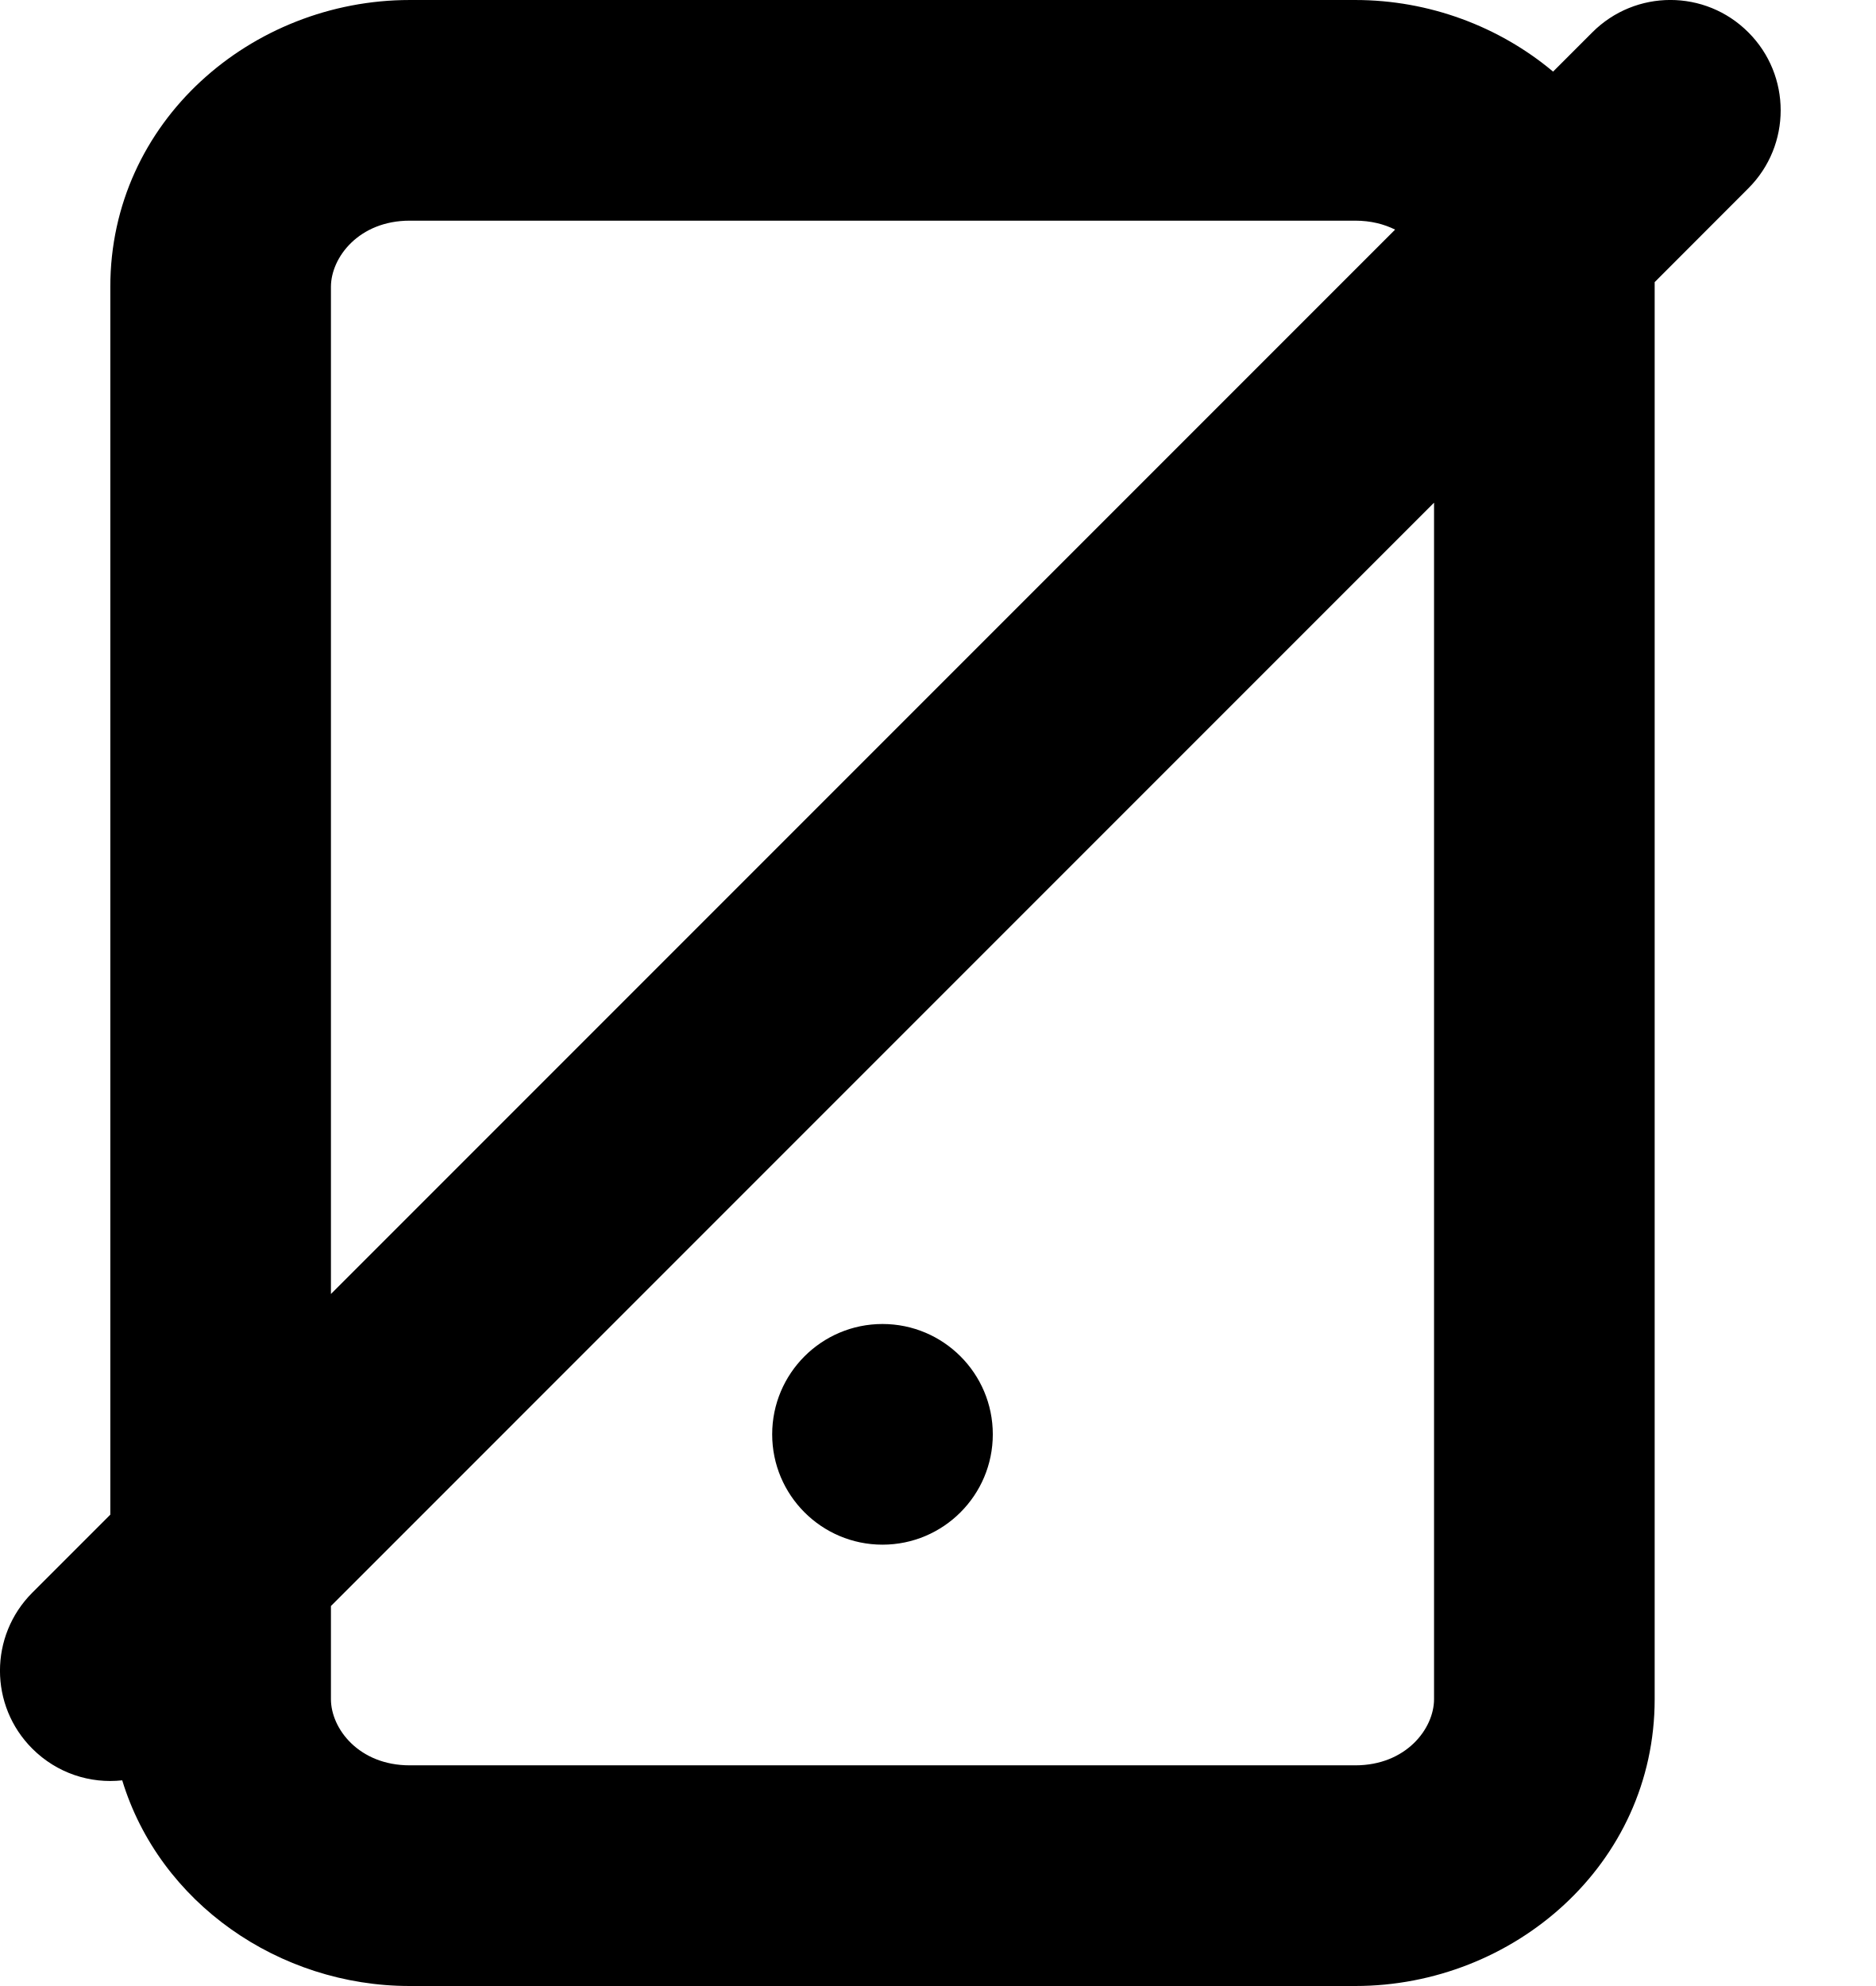
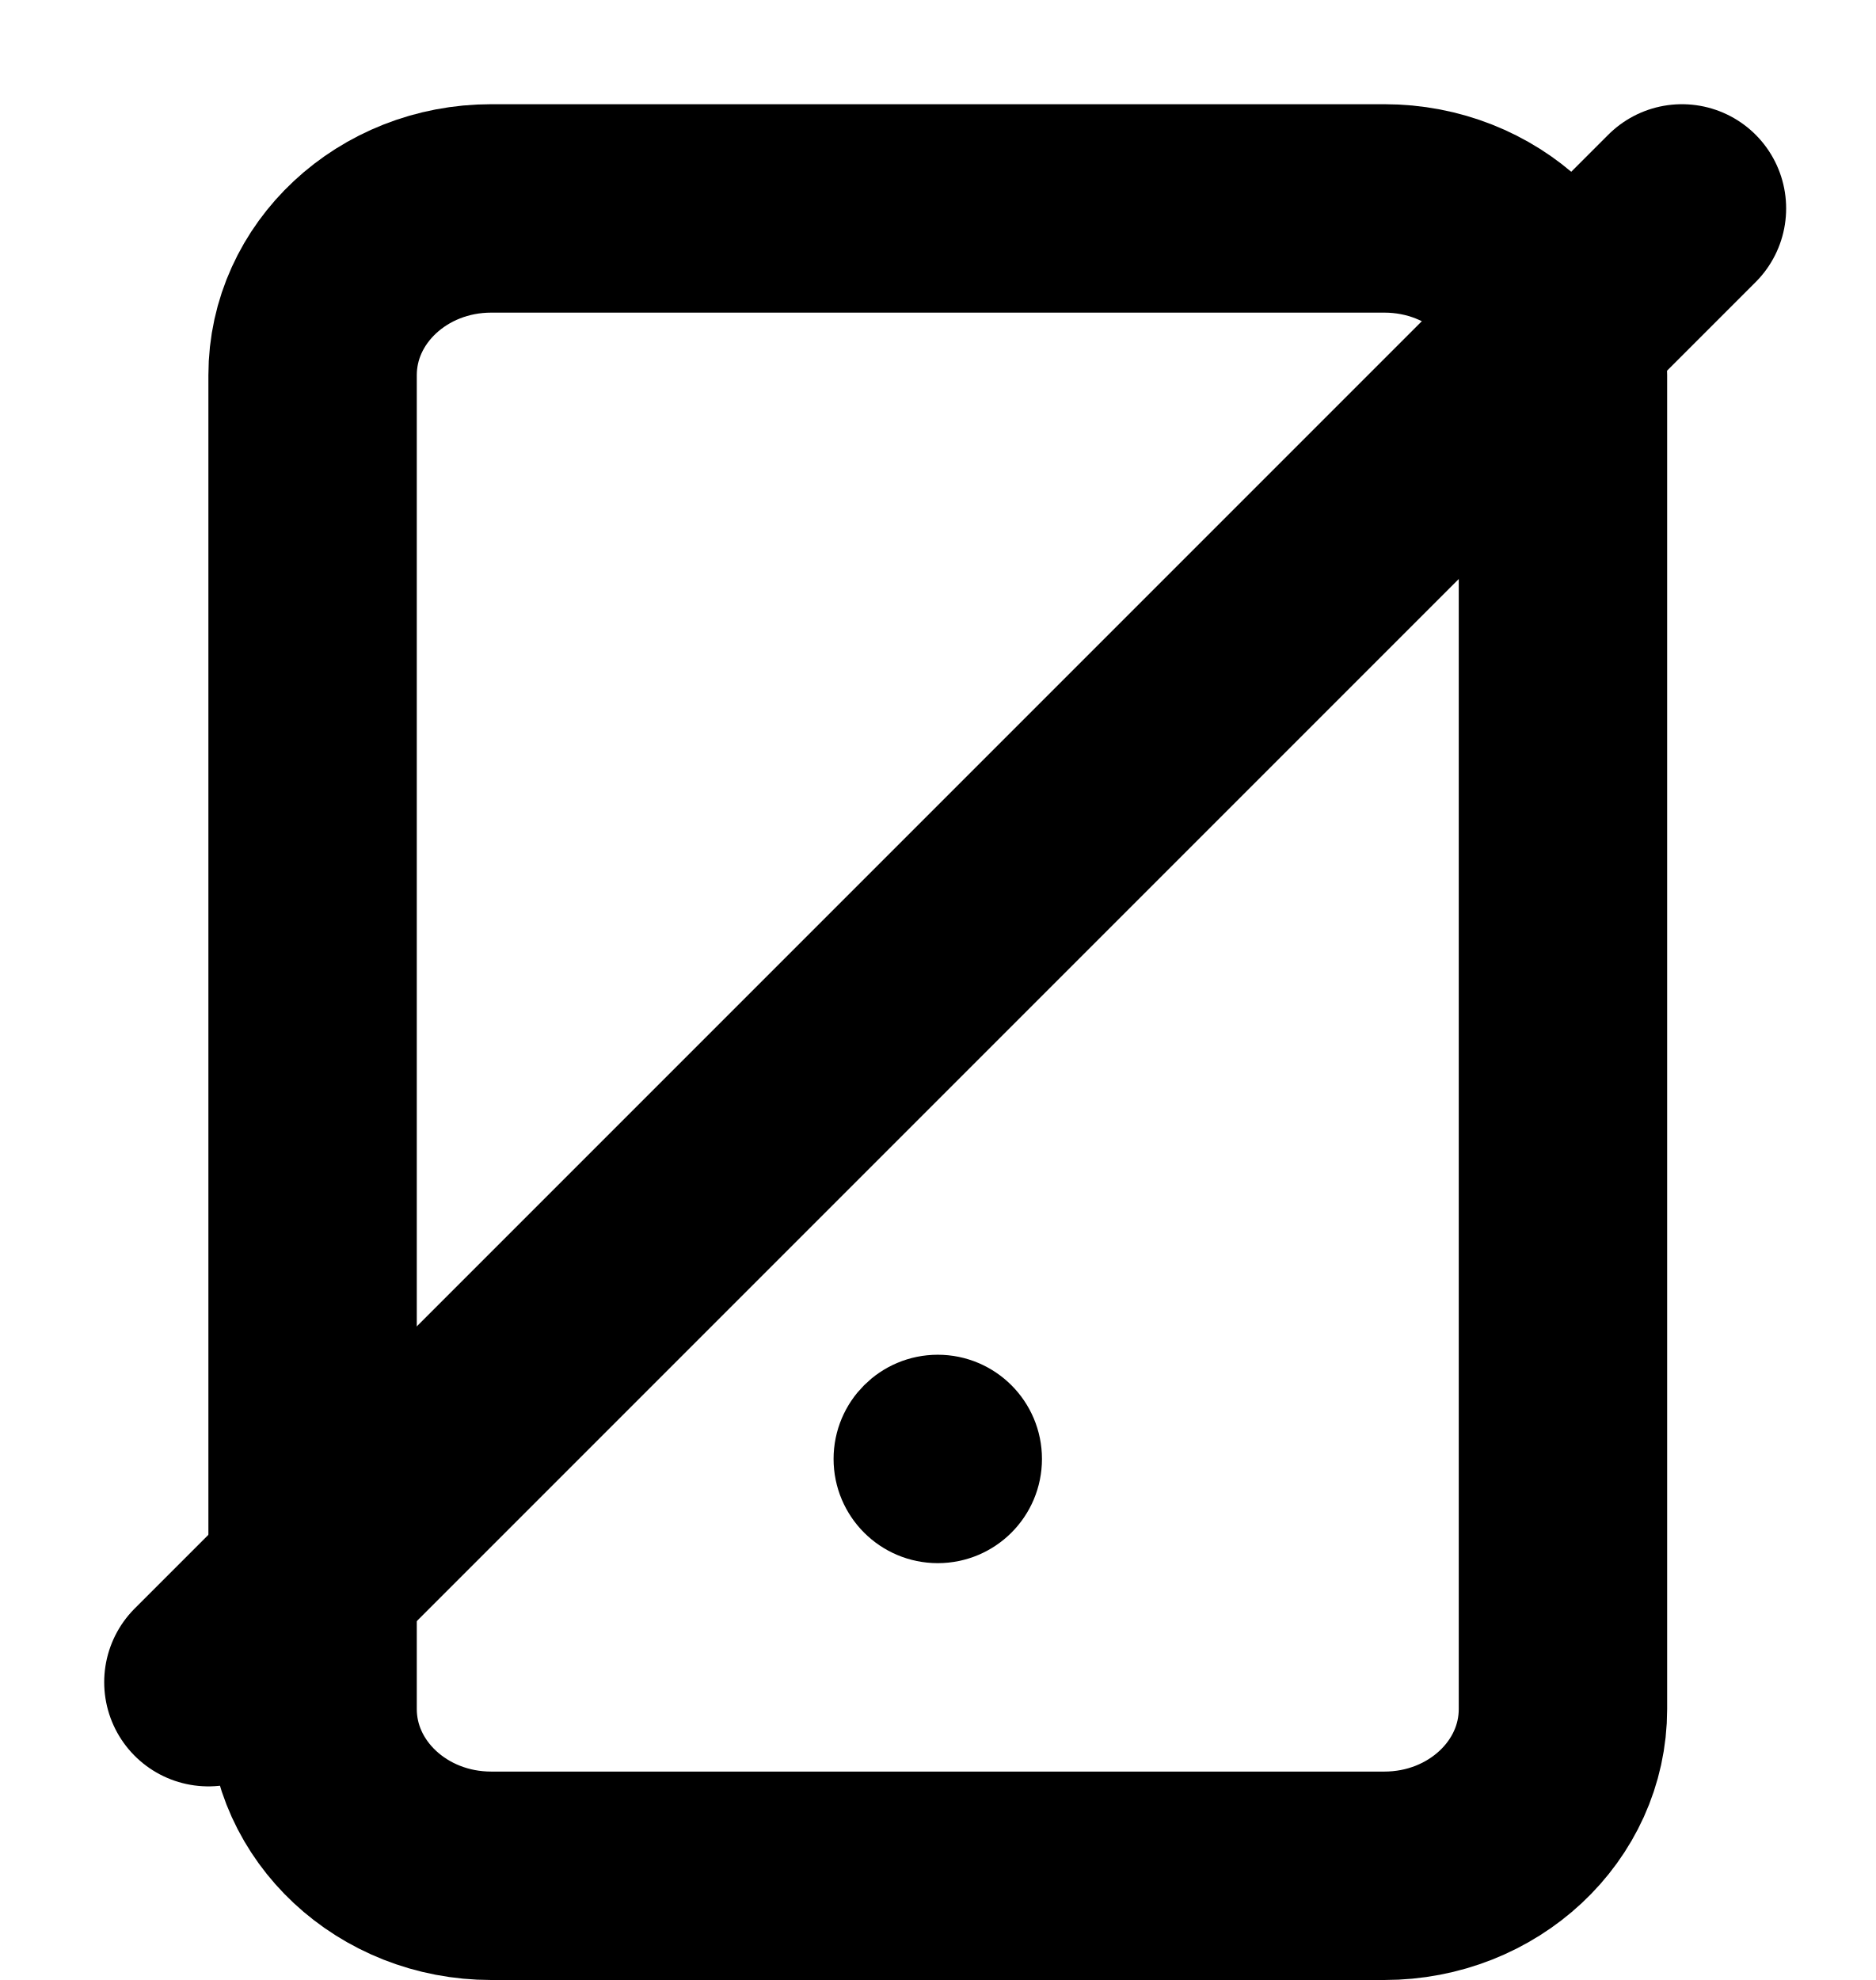
- <svg xmlns="http://www.w3.org/2000/svg" width="17" height="18" viewBox="0 0 17 18" fill="currentColor">
-   <path fill-rule="evenodd" clip-rule="evenodd" d="M0.293 14.435C-0.098 14.826 -0.098 15.459 0.293 15.849C0.516 16.072 0.818 16.168 1.108 16.136C1.446 17.246 2.528 18 3.714 18H12.286C13.719 18 15 16.9 15 15.4V2.6C15 2.586 15 2.571 15 2.557L15.849 1.707C16.24 1.317 16.24 0.683 15.849 0.293C15.459 -0.098 14.826 -0.098 14.435 0.293L14.079 0.649C13.591 0.24 12.955 4.47072e-05 12.286 4.47072e-05H3.714C2.281 4.47072e-05 1 1.1 1 2.6V13.728L0.293 14.435ZM3 14.556V15.4C3 15.668 3.254 16 3.714 16H12.286C12.746 16 13 15.668 13 15.4V4.556L3 14.556ZM12.647 2.081L3 11.728V2.6C3 2.333 3.254 2 3.714 2H12.286C12.426 2 12.546 2.031 12.647 2.081ZM9 13C9 13.552 8.552 14 8 14C7.448 14 7 13.552 7 13C7 12.448 7.448 12 8 12C8.552 12 9 12.448 9 13Z" />
+ <svg xmlns="http://www.w3.org/2000/svg" width="18" height="19" viewBox="0 0 18 19" fill="none" stroke="currentColor">
+   <path d="M13.286 2H4.714C3.768 2 3 2.716 3 3.6V16.4C3 17.284 3.768 18 4.714 18H13.286C14.232 18 15 17.284 15 16.4V3.6C15 2.716 14.232 2 13.286 2Z" stroke-width="2" stroke-linecap="round" stroke-linejoin="round" />
+   <circle cx="9" cy="14" r="0.5" />
+   <path d="M16.142 2L2 16.142" stroke-width="2" stroke-linecap="round" />
</svg>
